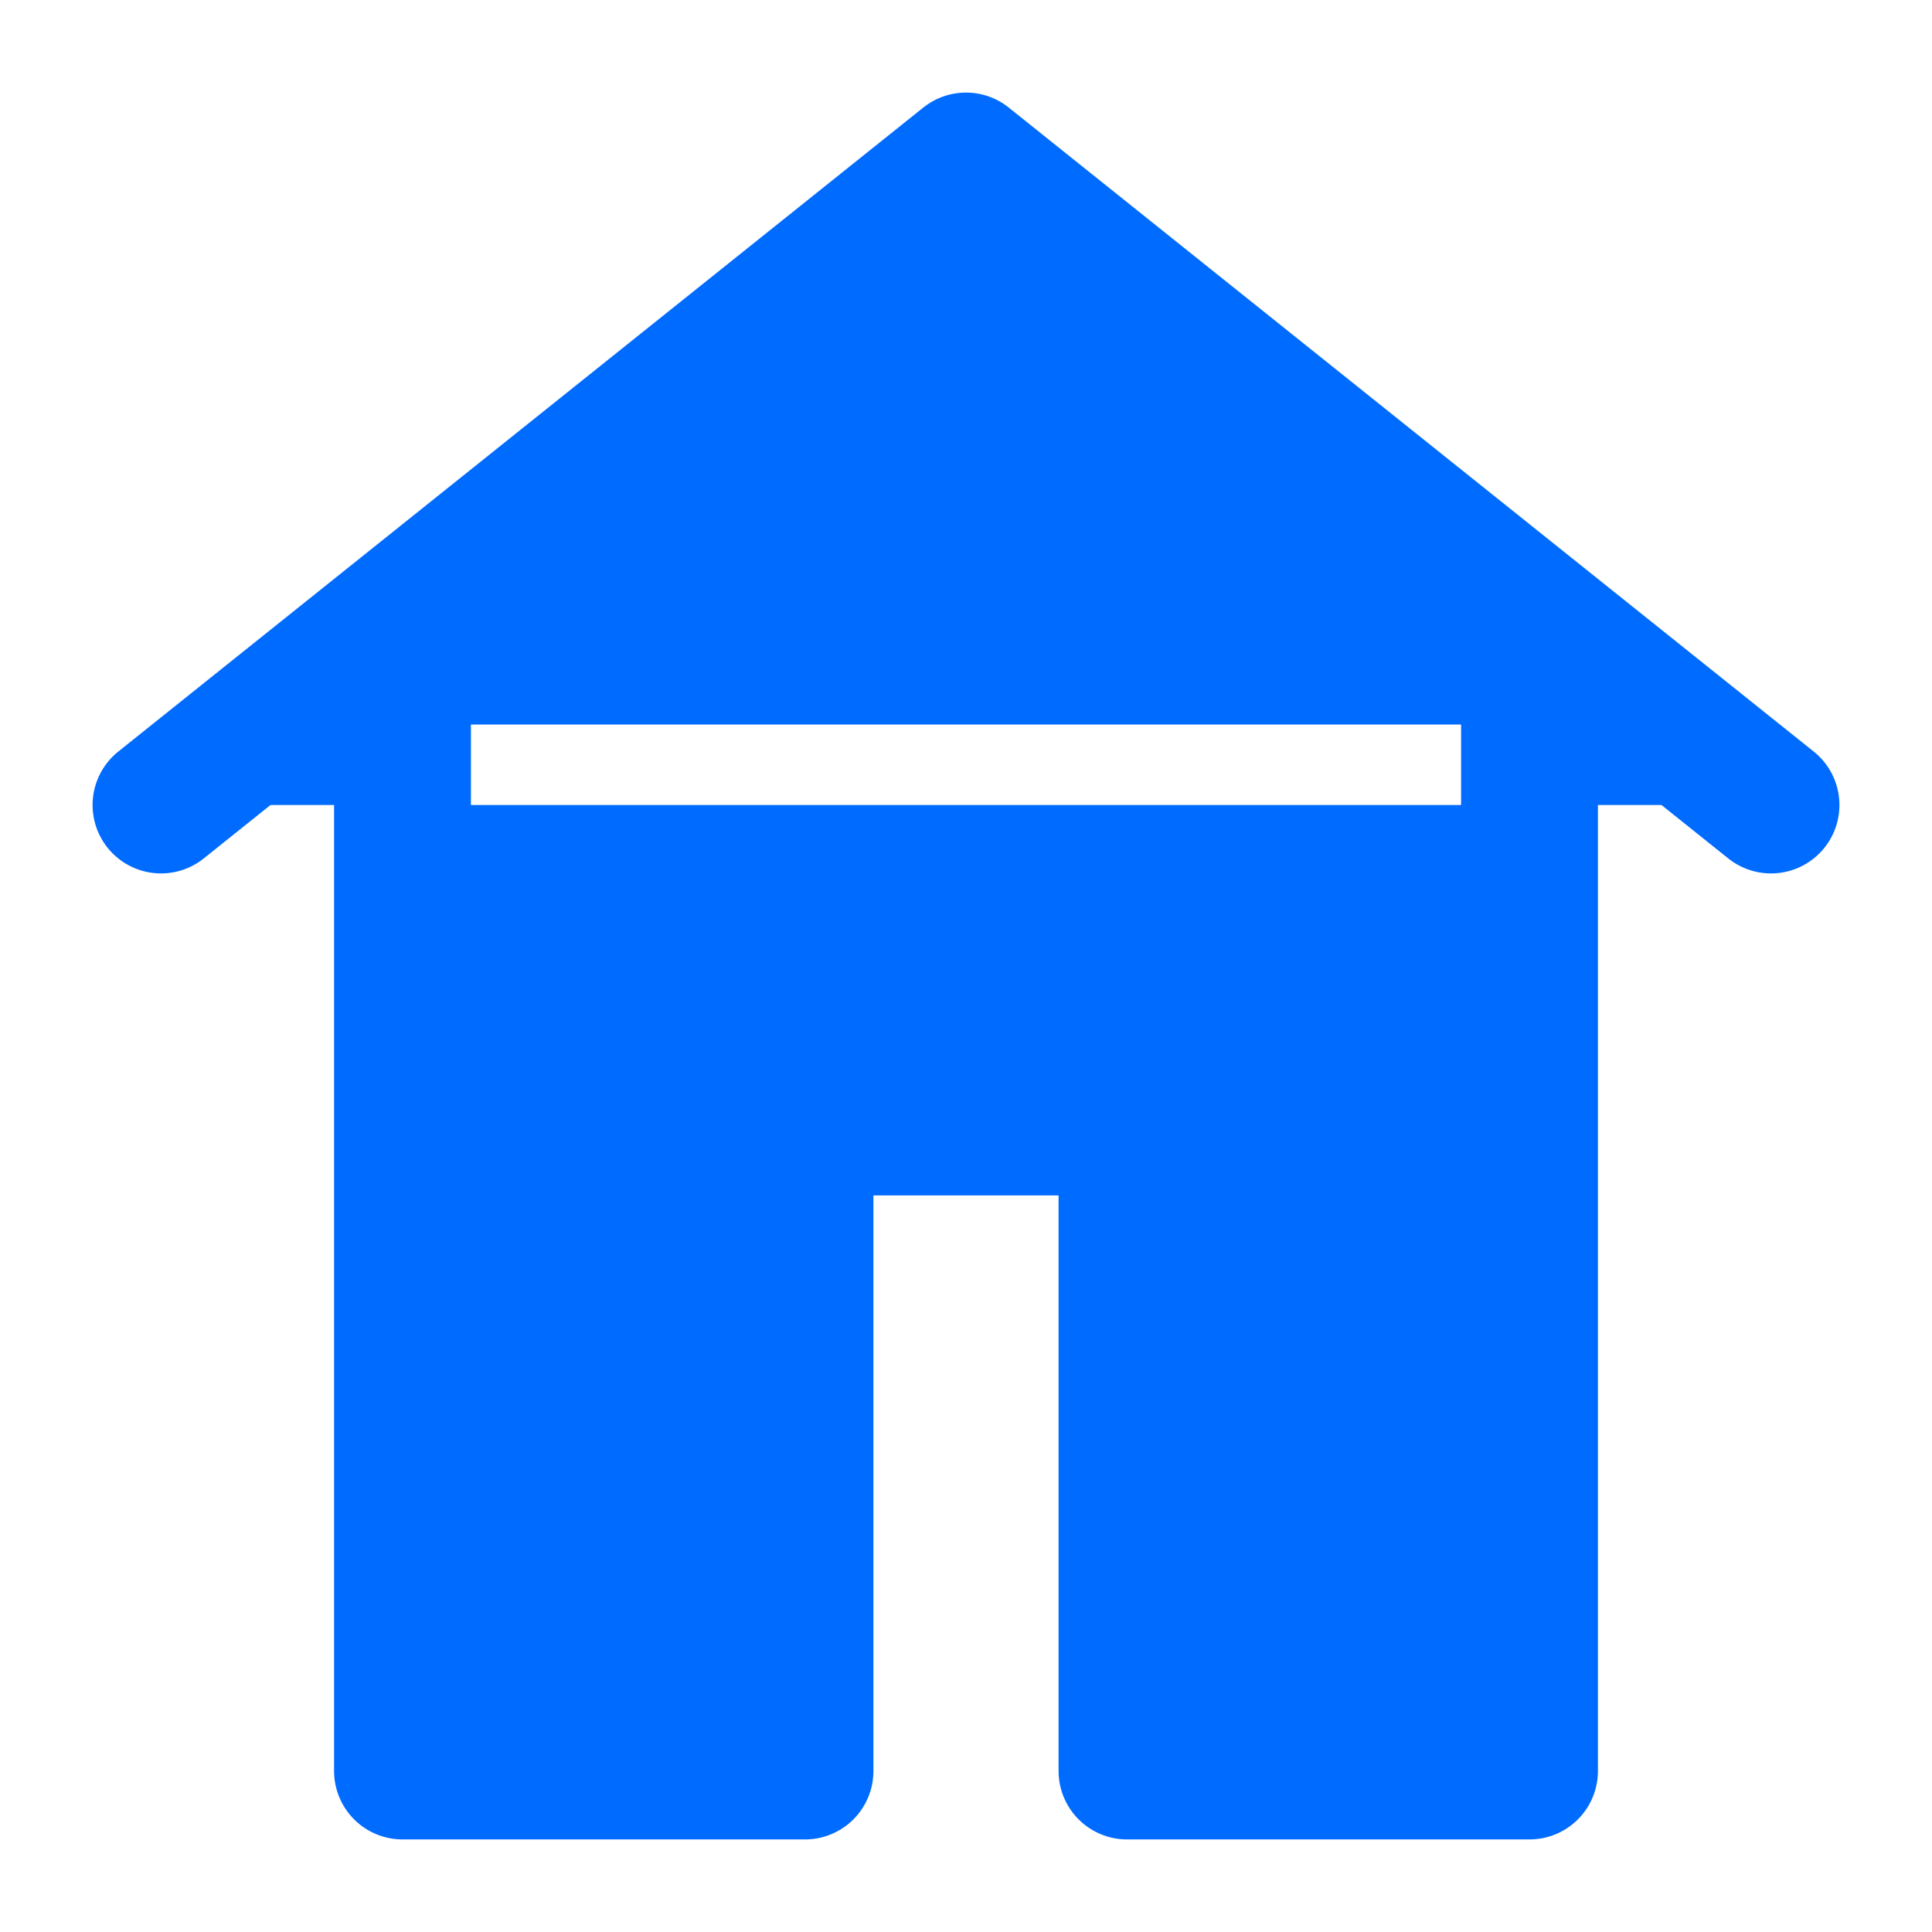
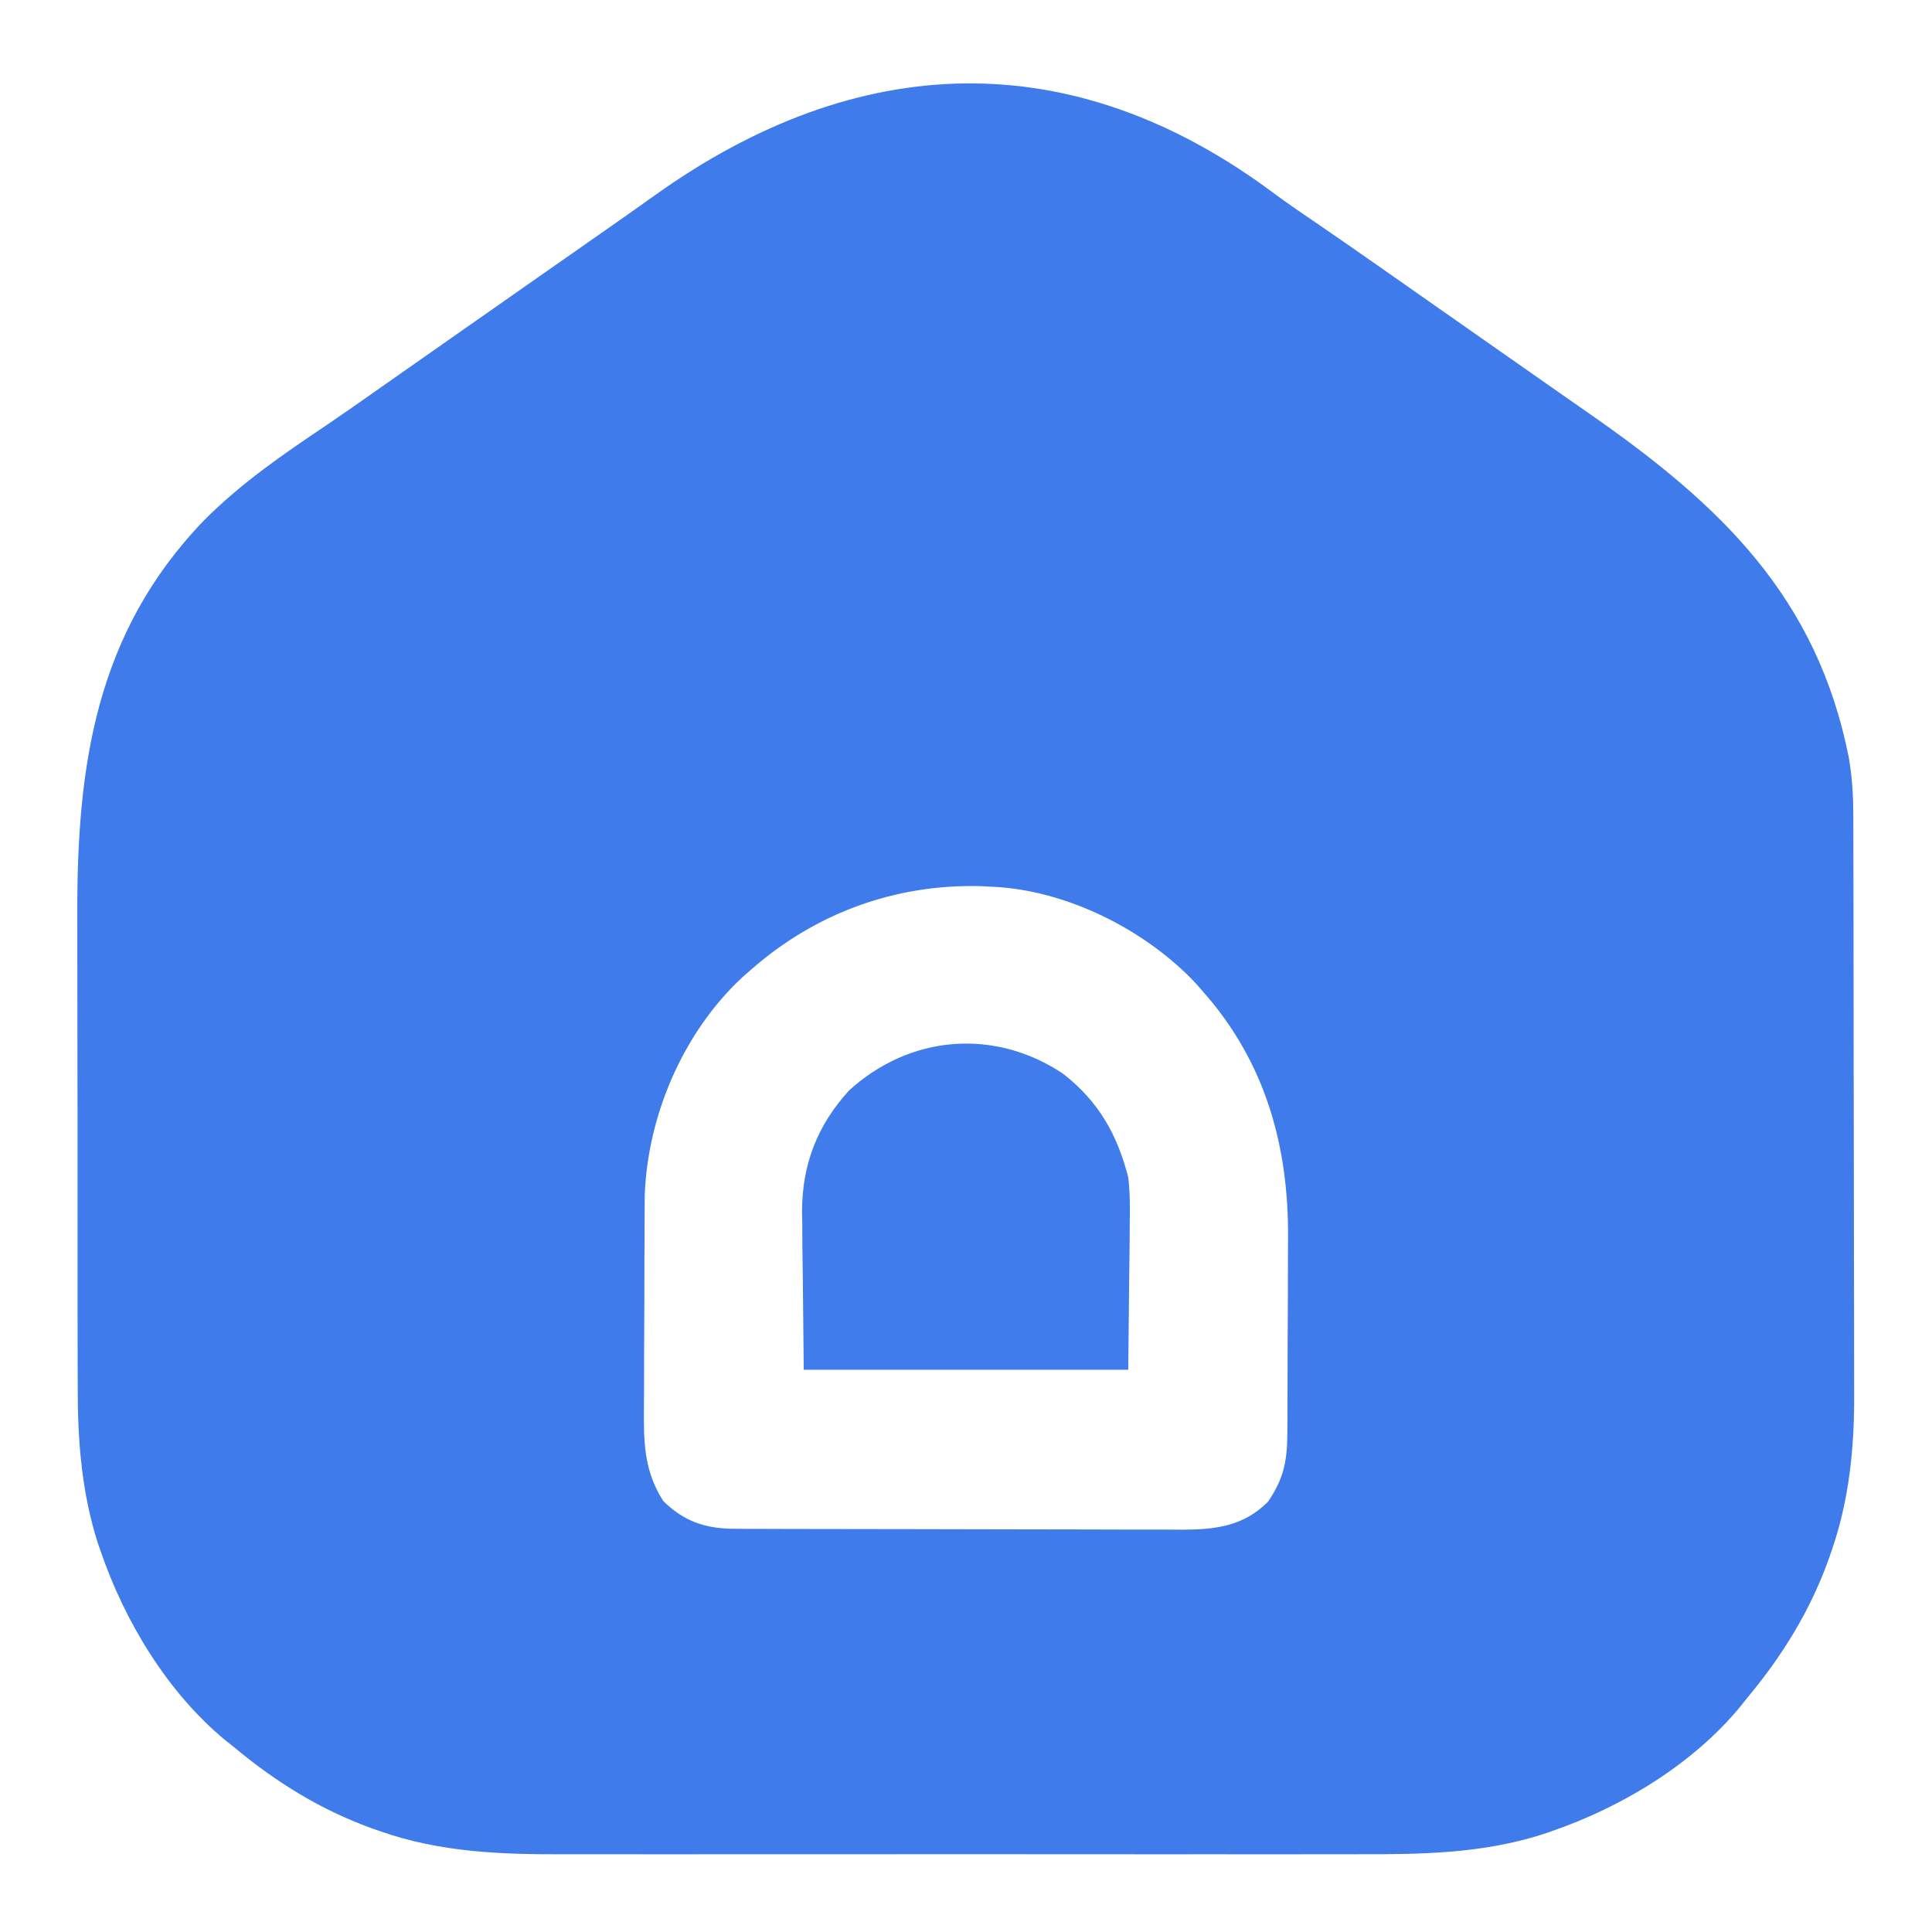
- <svg xmlns="http://www.w3.org/2000/svg" preserveAspectRatio="none" overflow="visible" style="display: block;" width="24" height="24" viewBox="0 0 24 24" fill="none">
+ <svg xmlns="http://www.w3.org/2000/svg" version="1.1" width="512" height="512">
  <g id="Icon/home">
    <g id="Vector">
-       <path d="M2 10L12 2L22 10M5 9V22H10V14H14V22H19V9" fill="#006BFF" />
-       <path d="M2 10L12 2L22 10M5 9V22H10V14H14V22H19V9" stroke="#006BFF" stroke-width="1.7" stroke-linecap="round" stroke-linejoin="round" />
+       <path d="M337.87,51.43c3.28,2.42,6.64,4.72,10.01,7.01c5.98,4.08,11.94,8.21,17.87,12.37c.84,.59,1.68,1.18,2.55,1.79c1.71,1.2,3.42,2.4,5.14,3.6c4.18,2.94,8.37,5.87,12.56,8.8c1.67,1.17,3.33,2.33,5,3.5c.41,.29,.41,.29,2.5,1.75c2.5,1.75,5,3.5,7.5,5.25c.83,.58,1.65,1.16,2.5,1.75c1.66,1.16,3.32,2.33,4.98,3.49c4.26,2.98,8.53,5.96,12.8,8.94c34.6,24.08,60.3,48.47,68.72,91.32c.8,4.86,1.13,9.52,1.14,14.45c0,.36,0,.36,.01,2.17c.01,2.38,.01,4.77,.01,7.15c.01,1.72,.01,3.44,.02,5.15c.01,4.66,.02,9.32,.02,13.97c0,2.92,.01,5.83,.01,8.75c.02,9.14,.03,18.28,.03,27.43c0,10.51,.02,21.03,.05,31.54c.02,8.15,.03,16.3,.03,24.46c0,4.85,.01,9.71,.03,14.57c.01,4.58,.02,9.15,.01,13.73c0,1.67,0,3.34,.01,5c.08,14.17-1.3,28.16-5.99,41.63c-.13,.37-.13,.37-.77,2.23c-4.94,13.74-12.29,25.6-21.61,36.77c-.3,.37-.3,.37-1.8,2.26c-12.58,15.28-31.47,26.68-50.07,33.05c-.66,.23-1.32,.46-2,.7c-16.28,5.26-32.55,5.42-49.47,5.38c-2.52,0-5.04,.01-7.55,.01c-6.09,.02-12.18,.01-18.26,.01c-4.96-.01-9.91-.01-14.86-.01c-.71,0-1.42,0-2.15,0c-1.44,0-2.88,0-4.32,.01c-13.47,0-26.93-.01-40.39-.02c-11.52-.02-23.04-.01-34.55,0c-13.42,.02-26.84,.02-40.26,.01c-1.44,0-2.87,0-4.31,0c-.7,0-1.41,0-2.13,0c-4.94,0-9.88,0-14.82,.01c-6.67,.01-13.33,0-20-.02c-2.43,0-4.87,0-7.3,.01c-16.36,.04-32.14-.58-47.76-6.02c-.37-.13-.37-.13-2.23-.77C85.03,479.67,73.17,472.32,62,463c-.75-.59-1.49-1.19-2.26-1.8c-15.28-12.58-26.68-31.47-33.05-50.07c-.12-.33-.12-.33-.7-2c-4.43-13.73-5.44-27.68-5.39-41.99c-.01-1.71-.02-3.43-.02-5.14c-.02-4.6-.02-9.21-.02-13.81c.01-3.86,0-7.73,0-11.59c-.02-9.14-.02-18.27-.01-27.41c.02-9.36,0-18.73-.03-28.1c-.02-8.09-.02-16.19-.02-24.28c0-4.81,0-9.62-.01-14.44c-.13-39.47,4.89-74.71,33.59-104.48C63.86,128.06,75,120.4,86.49,112.7c4.18-2.83,8.31-5.73,12.45-8.64c.83-.58,1.65-1.16,2.51-1.76c1.68-1.18,3.36-2.36,5.03-3.53c4.17-2.93,8.35-5.85,12.52-8.77c1.67-1.17,3.33-2.33,5-3.5c10-7,10-7,12.5-8.75c1.66-1.17,3.33-2.33,4.99-3.5c4.21-2.94,8.41-5.88,12.62-8.82c.84-.59,1.68-1.18,2.54-1.78c1.68-1.18,3.36-2.35,5.05-3.53c3.97-2.78,7.93-5.57,11.88-8.39c53.74-38.39,110.66-40.5,164.29-.3ZM199,257c-.76,.67-1.52,1.33-2.31,2.02c-15.63,14.6-25.03,36.46-25.83,57.7c-.01,1.27-.01,2.54-.02,3.85c-.01,.71-.01,1.42-.02,2.16c-.01,2.32-.02,4.64-.02,6.96c-.01,.8-.01,1.6-.01,2.42c-.02,4.22-.03,8.45-.03,12.67c-.01,4.34-.03,8.69-.06,13.03c-.02,3.36-.02,6.72-.02,10.08c-.01,1.6-.01,3.2-.03,4.8c-.07,9.31-.07,16.94,5.1,25.06c5.41,5.41,11.24,7.37,18.76,7.39c1.13,.01,2.25,.01,3.4,.02c1.23,0,2.45,0,3.72,0c.65,0,.65,0,3.92,.02c3.55,.01,7.1,.02,10.65,.02c2.22,0,4.44,.01,6.66,.01c6.95,.02,13.9,.03,20.86,.03c8.01,0,16.02,.02,24.04,.05c6.2,.02,12.4,.03,18.6,.03c3.7,0,7.4,.01,11.1,.03c4.13,.02,8.26,.01,12.39,.01c.61,0,.61,0,3.7,.02c8.68-.04,16.02-.95,22.45-7.38c4.17-6.02,5.12-10.77,5.16-17.99c.01-.7,.01-1.4,.02-2.11c.01-2.31,.02-4.61,.02-6.92c.01-.79,.01-1.58,.01-2.4c.02-4.2,.03-8.41,.03-12.62c.01-4.3,.03-8.6,.06-12.91c.02-3.34,.02-6.68,.02-10.03c.01-1.58,.01-3.16,.03-4.75c.19-24.42-5.93-46.6-22.35-65.27c-.67-.76-1.33-1.52-2.02-2.31C303.65,246.42,282.59,235.85,263,235c-1-.05-2-.1-3.03-.16c-22.71-.61-43.88,7.13-60.97,22.16Z" fill="#407BEB" />
+       <path d="M281.75,284.56c9.38,7.33,14.31,16.04,17.25,27.44c.48,4.13,.47,8.18,.39,12.33c0,.99-.01,1.98-.01,3c-.02,3.64-.08,7.28-.13,10.92c-.08,8.25-.17,16.5-.25,24.75c-28.67,0-57.33,0-86,0c-.08-8.25-.17-16.5-.25-24.75c-.04-2.55-.07-5.11-.11-7.74c-.01-2.06-.02-4.12-.03-6.18c-.02-1.04-.04-2.08-.06-3.15c-.01-12.51,4.01-22.94,12.45-32.18c16.13-14.74,38.56-16.59,56.75-4.44Z" fill="#407CEB" />
    </g>
  </g>
</svg>
